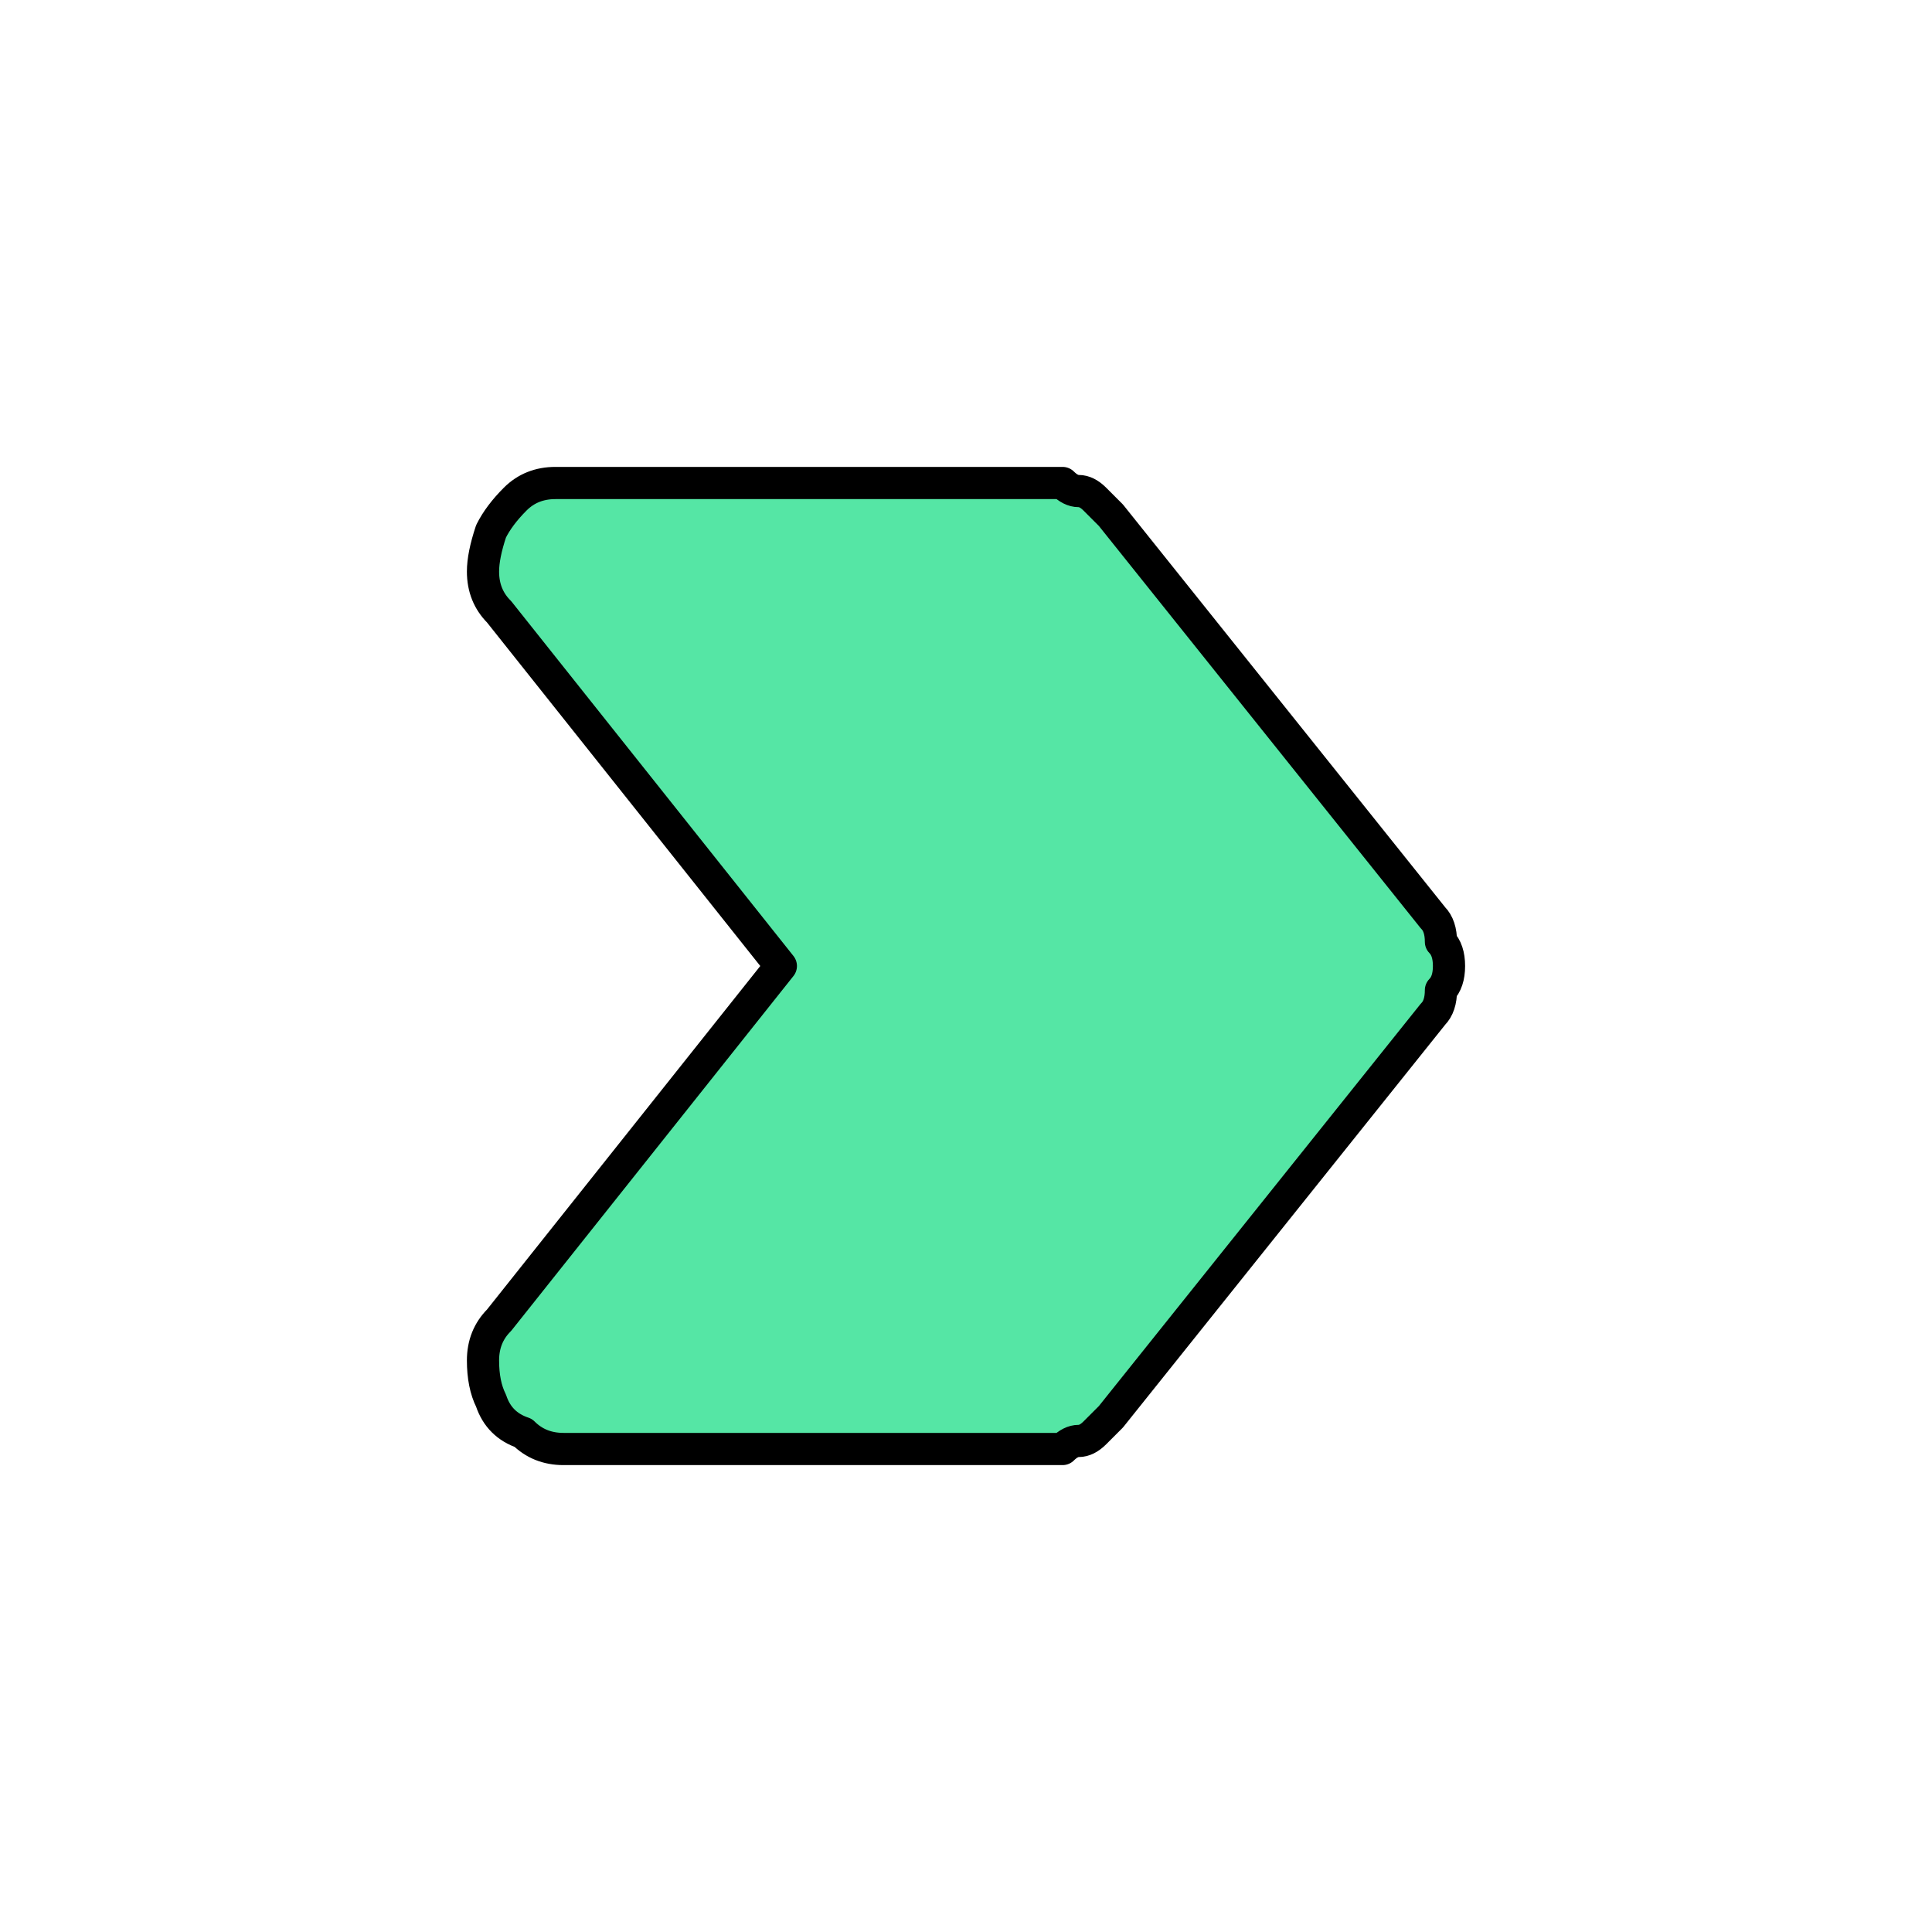
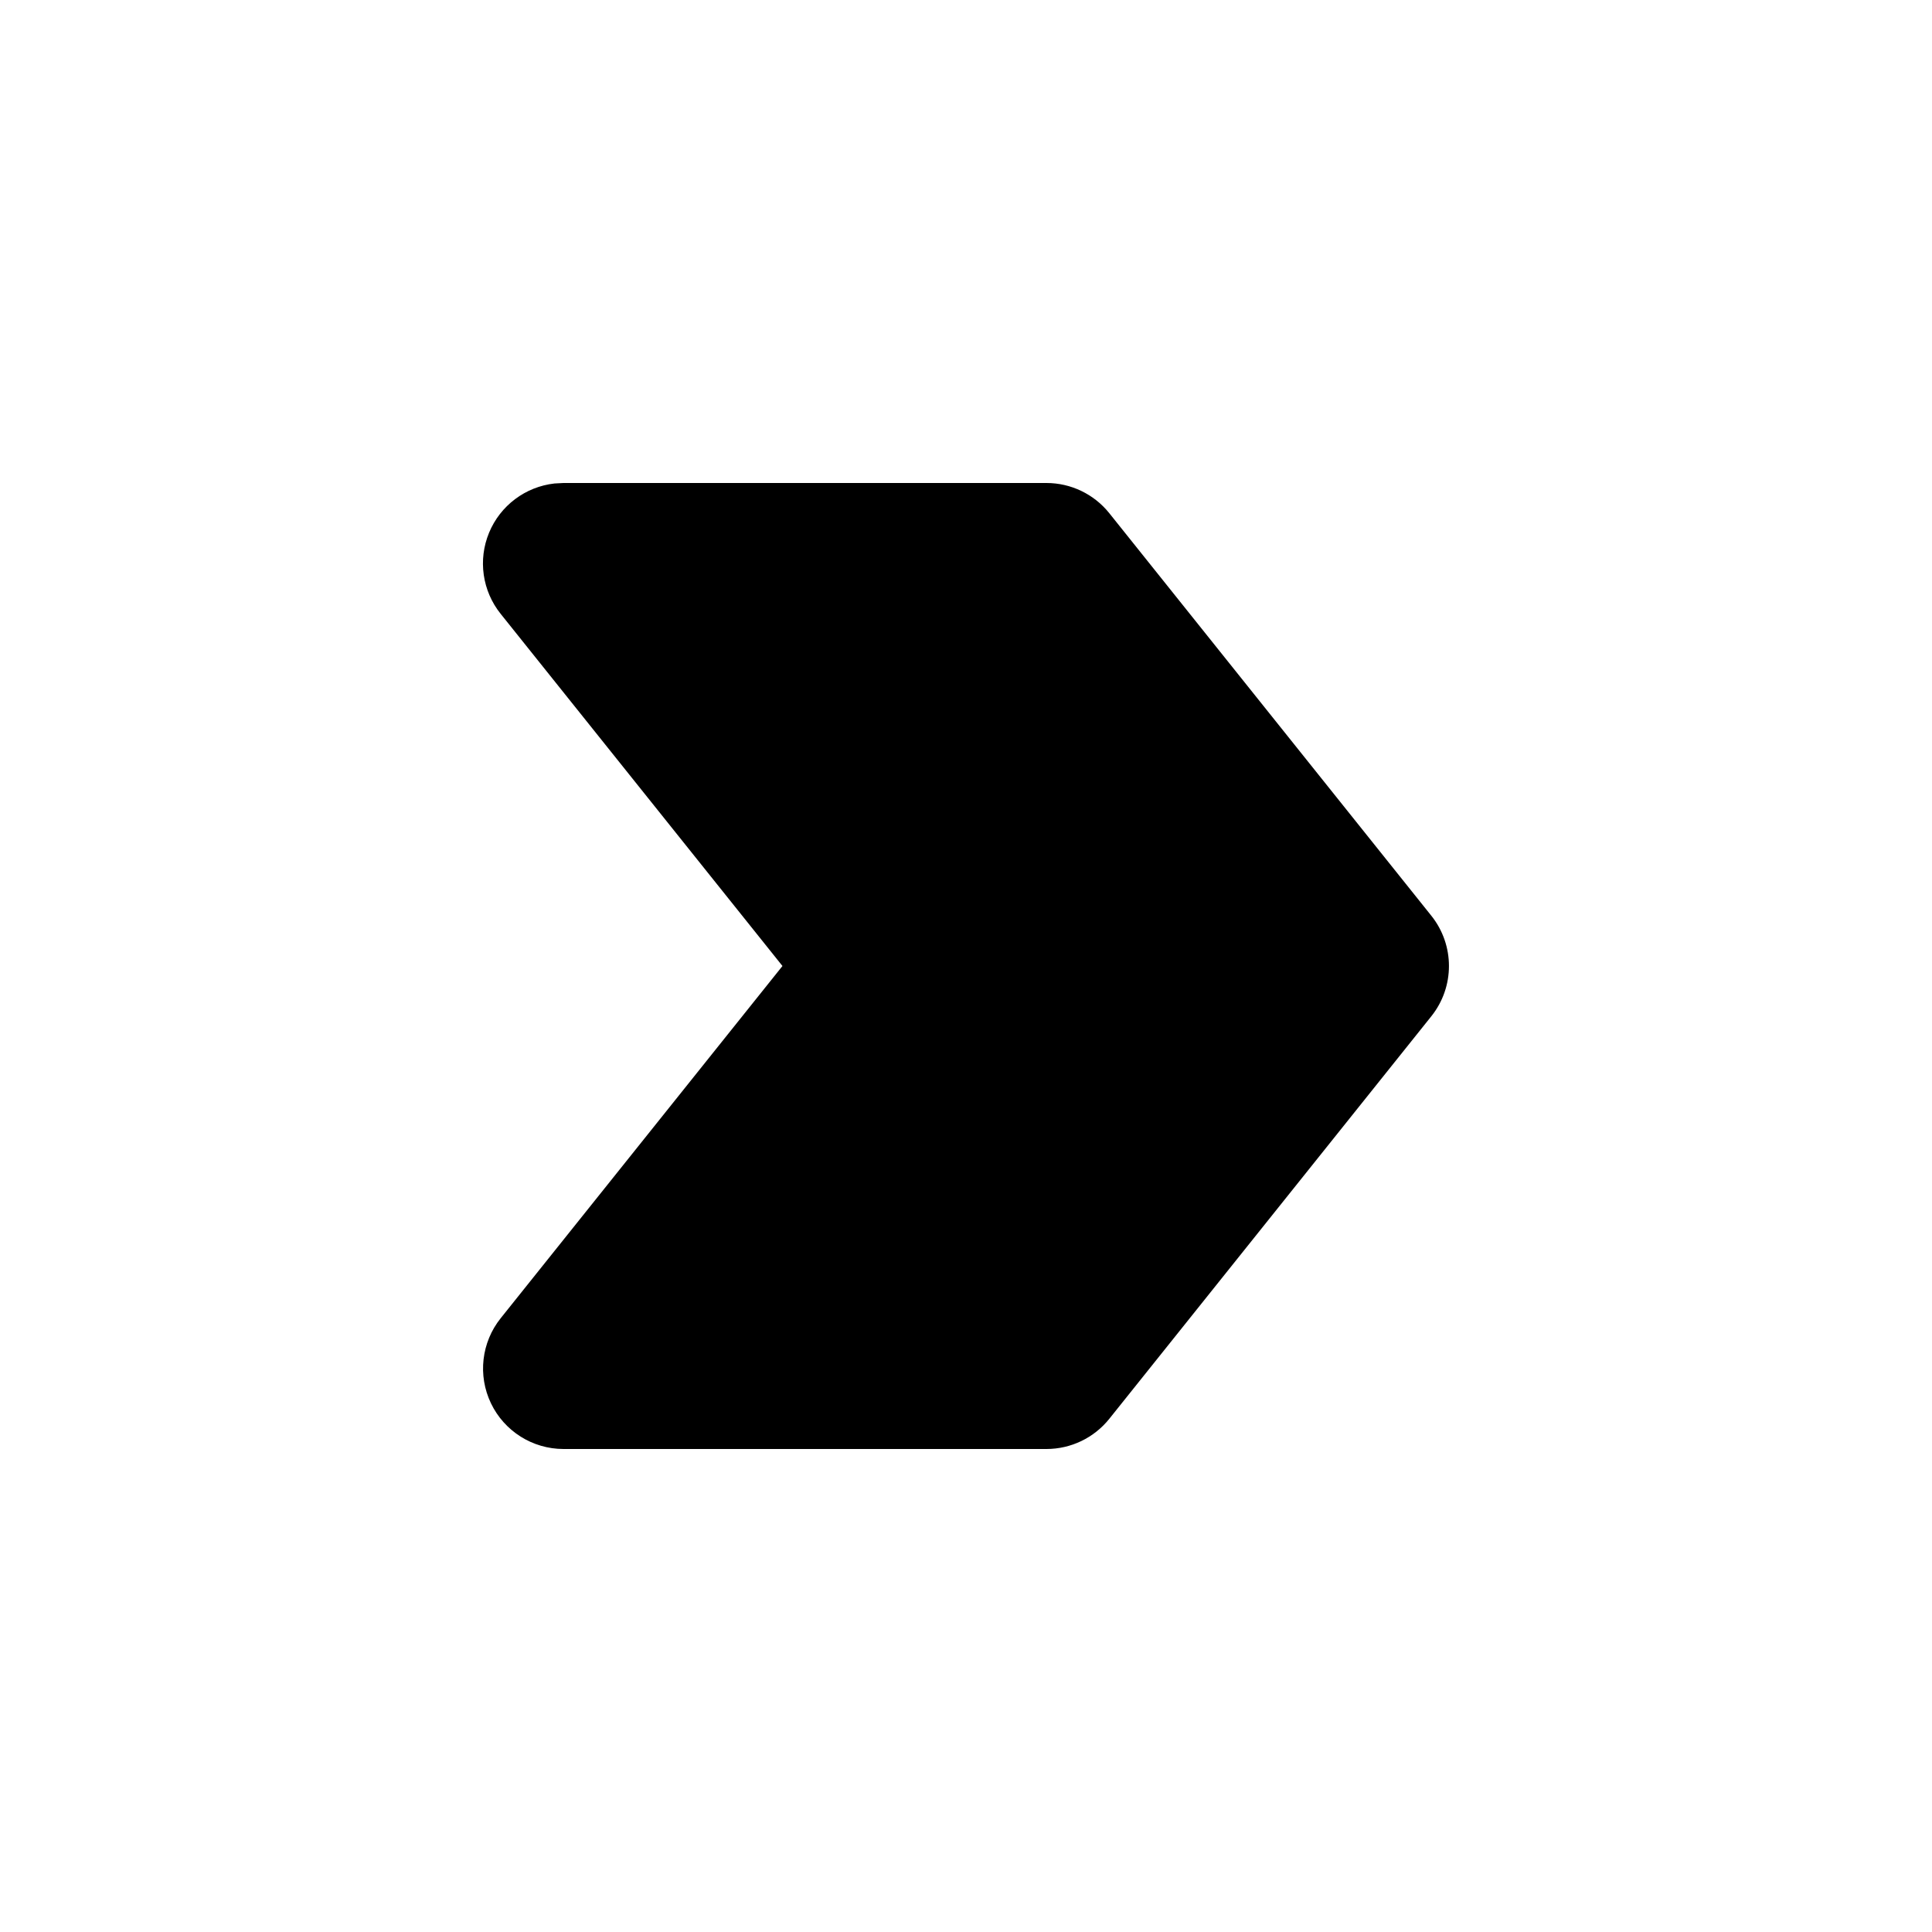
- <svg xmlns="http://www.w3.org/2000/svg" version="1.2" viewBox="0 0 24 24" width="24" height="24">
-   <style>
- 		.s0 { fill: none } 
- 		.s1 { fill: #55e6a5;stroke: #000000;stroke-linecap: round;stroke-linejoin: round;stroke-width: .4 } 
- 	</style>
-   <path id="Layer" fill-rule="evenodd" class="s0" d="m0 0h24v24h-24z" />
-   <path id="Layer" class="s1" d="m7 6h-0.1q-0.3 0-0.5 0.2-0.2 0.2-0.3 0.4-0.1 0.3-0.1 0.5 0 0.3 0.2 0.5l3.5 4.4-3.5 4.4q-0.2 0.2-0.2 0.5 0 0.3 0.1 0.5 0.1 0.3 0.4 0.4 0.2 0.2 0.5 0.2h6q0.1 0 0.2 0 0.1-0.1 0.2-0.1 0.1 0 0.2-0.1 0.1-0.1 0.2-0.2l4-5q0.1-0.1 0.1-0.3 0.1-0.1 0.1-0.3 0-0.2-0.1-0.3 0-0.2-0.1-0.3l-4-5q-0.1-0.1-0.2-0.2-0.1-0.1-0.2-0.1-0.1 0-0.2-0.1-0.1 0-0.2 0z" />
+ <svg xmlns="http://www.w3.org/2000/svg" class="icon icon-tabler icon-tabler-arrow-badge-right-filled" width="24" height="24" viewBox="0 0 24 24" stroke-width="2" stroke="currentColor" fill="none" stroke-linecap="round" stroke-linejoin="round">
+   <path stroke="none" d="M0 0h24v24H0z" fill="none" />
+   <path d="M7 6l-.112 .006a1 1 0 0 0 -.669 1.619l3.501 4.375l-3.5 4.375a1 1 0 0 0 .78 1.625h6a1 1 0 0 0 .78 -.375l4 -5a1 1 0 0 0 0 -1.25l-4 -5a1 1 0 0 0 -.78 -.375h-6z" stroke-width="0" fill="currentColor" />
</svg>
